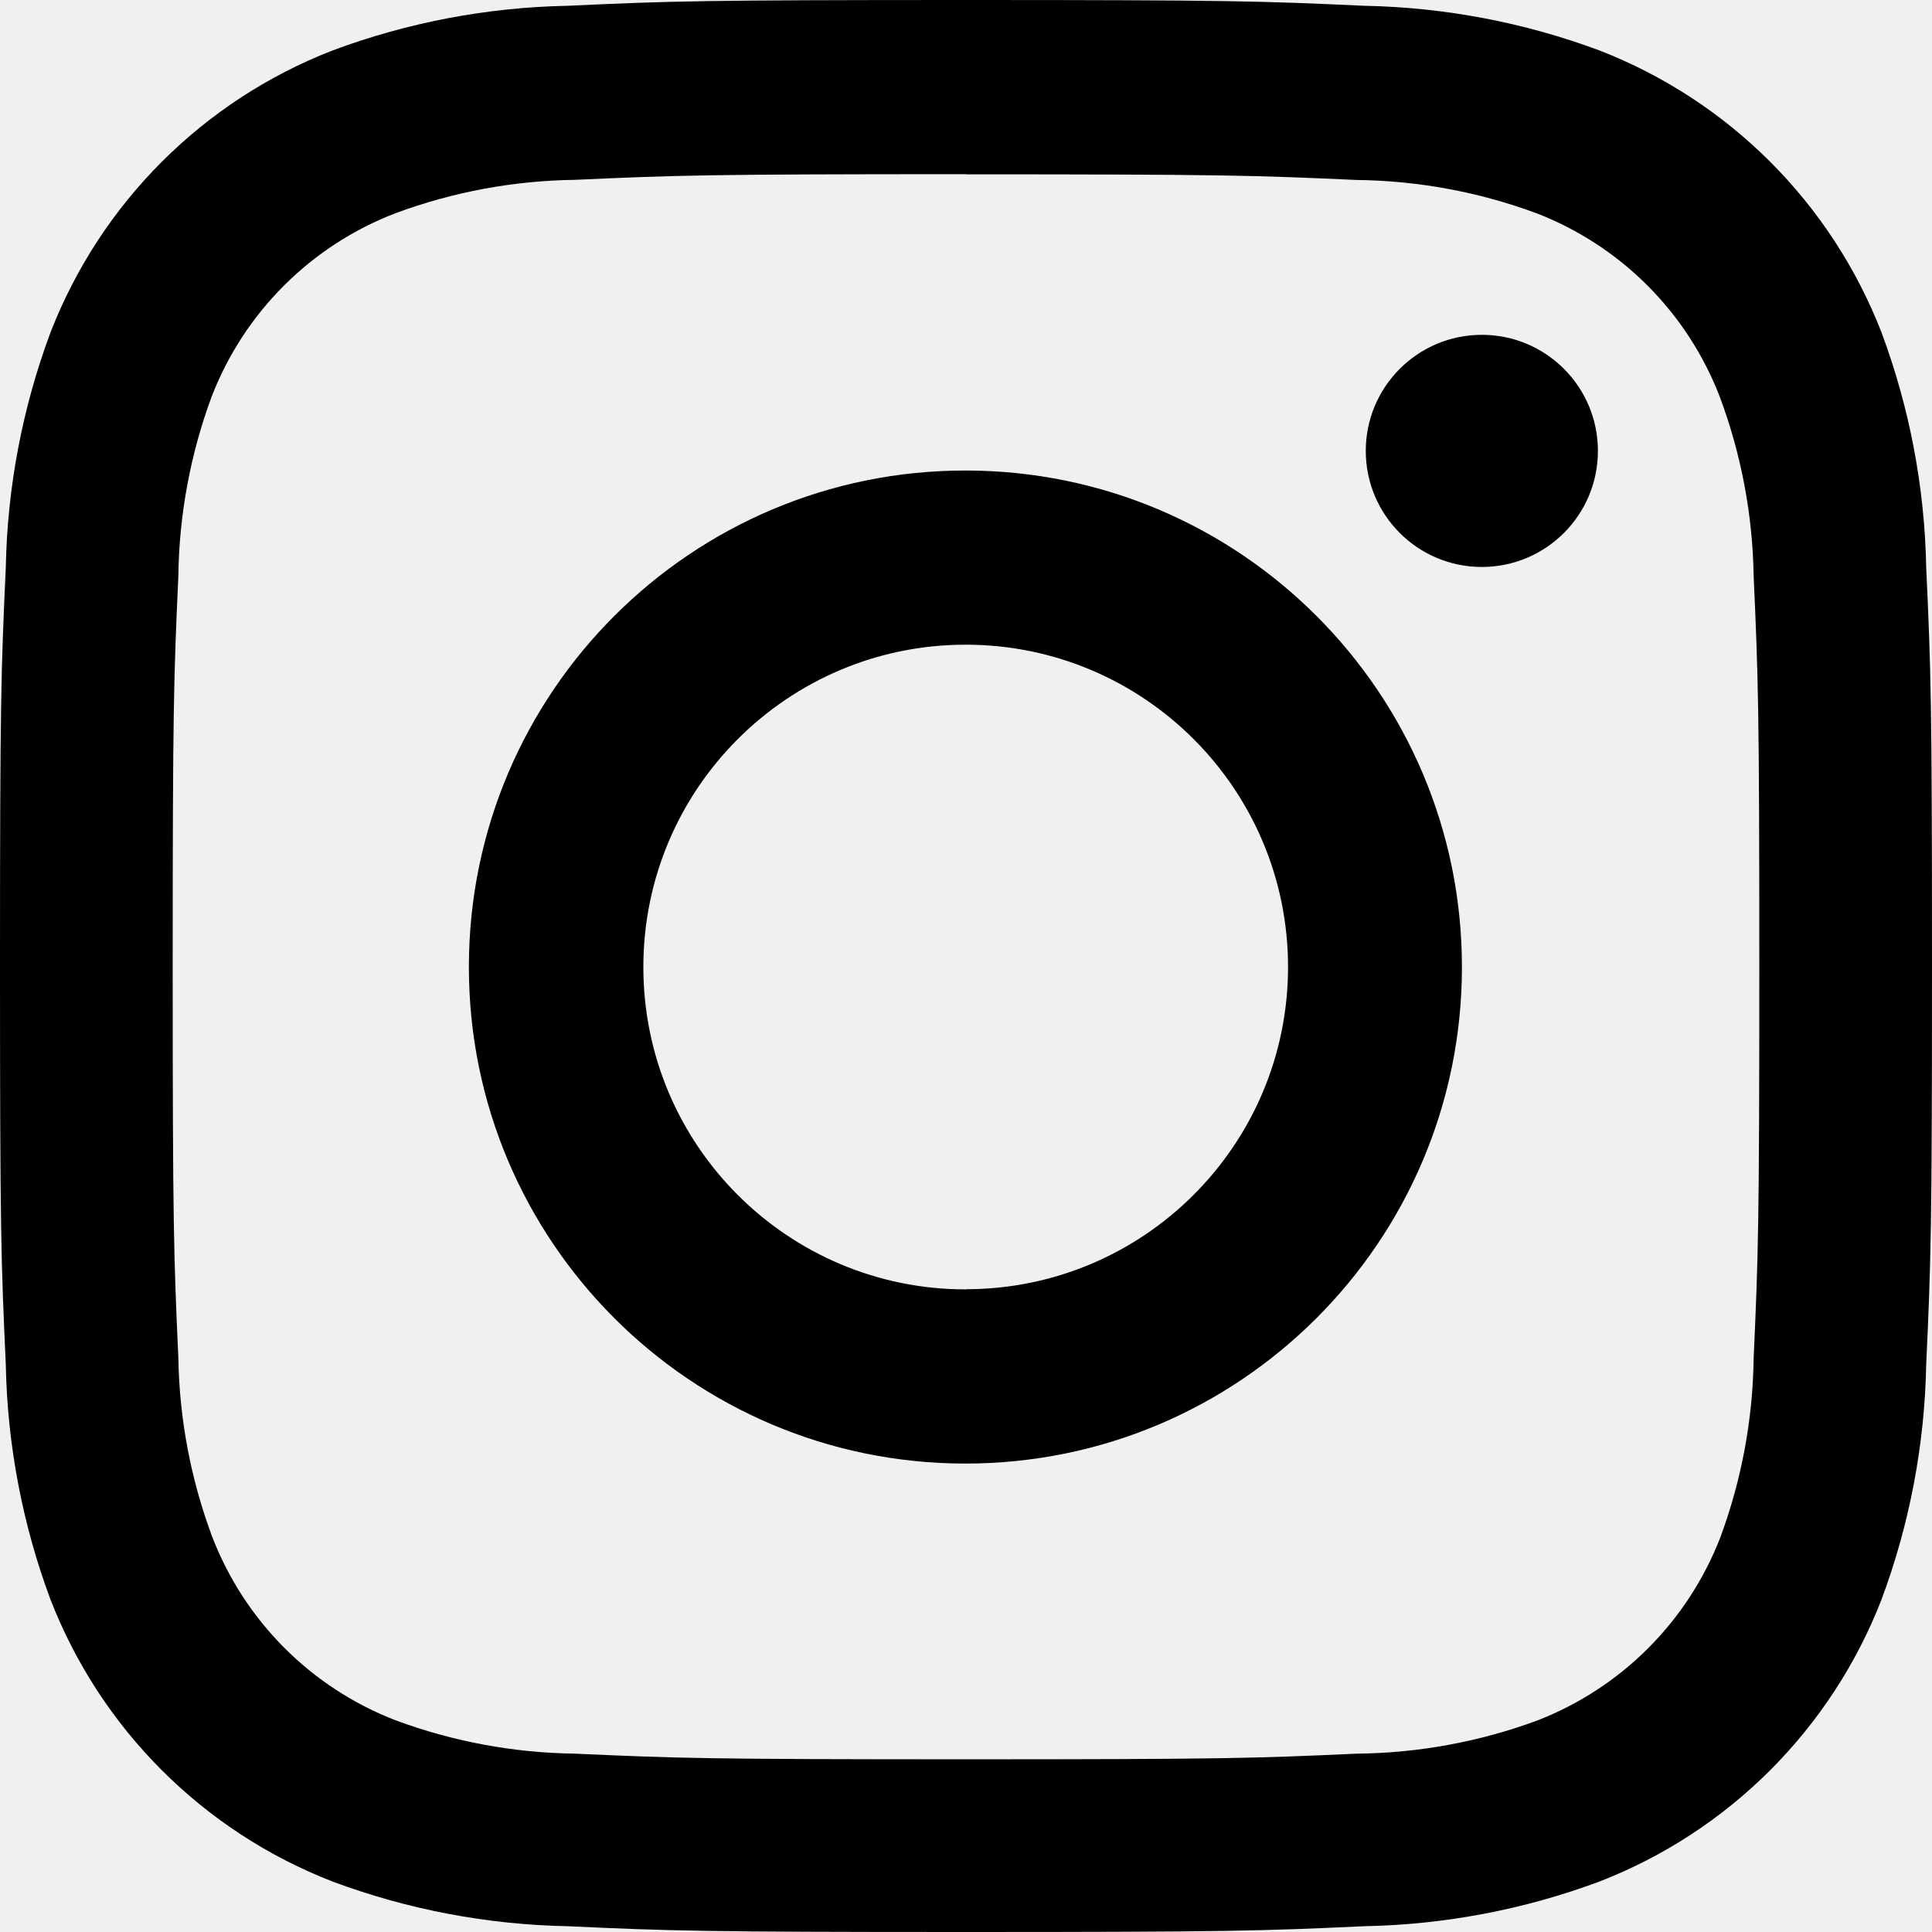
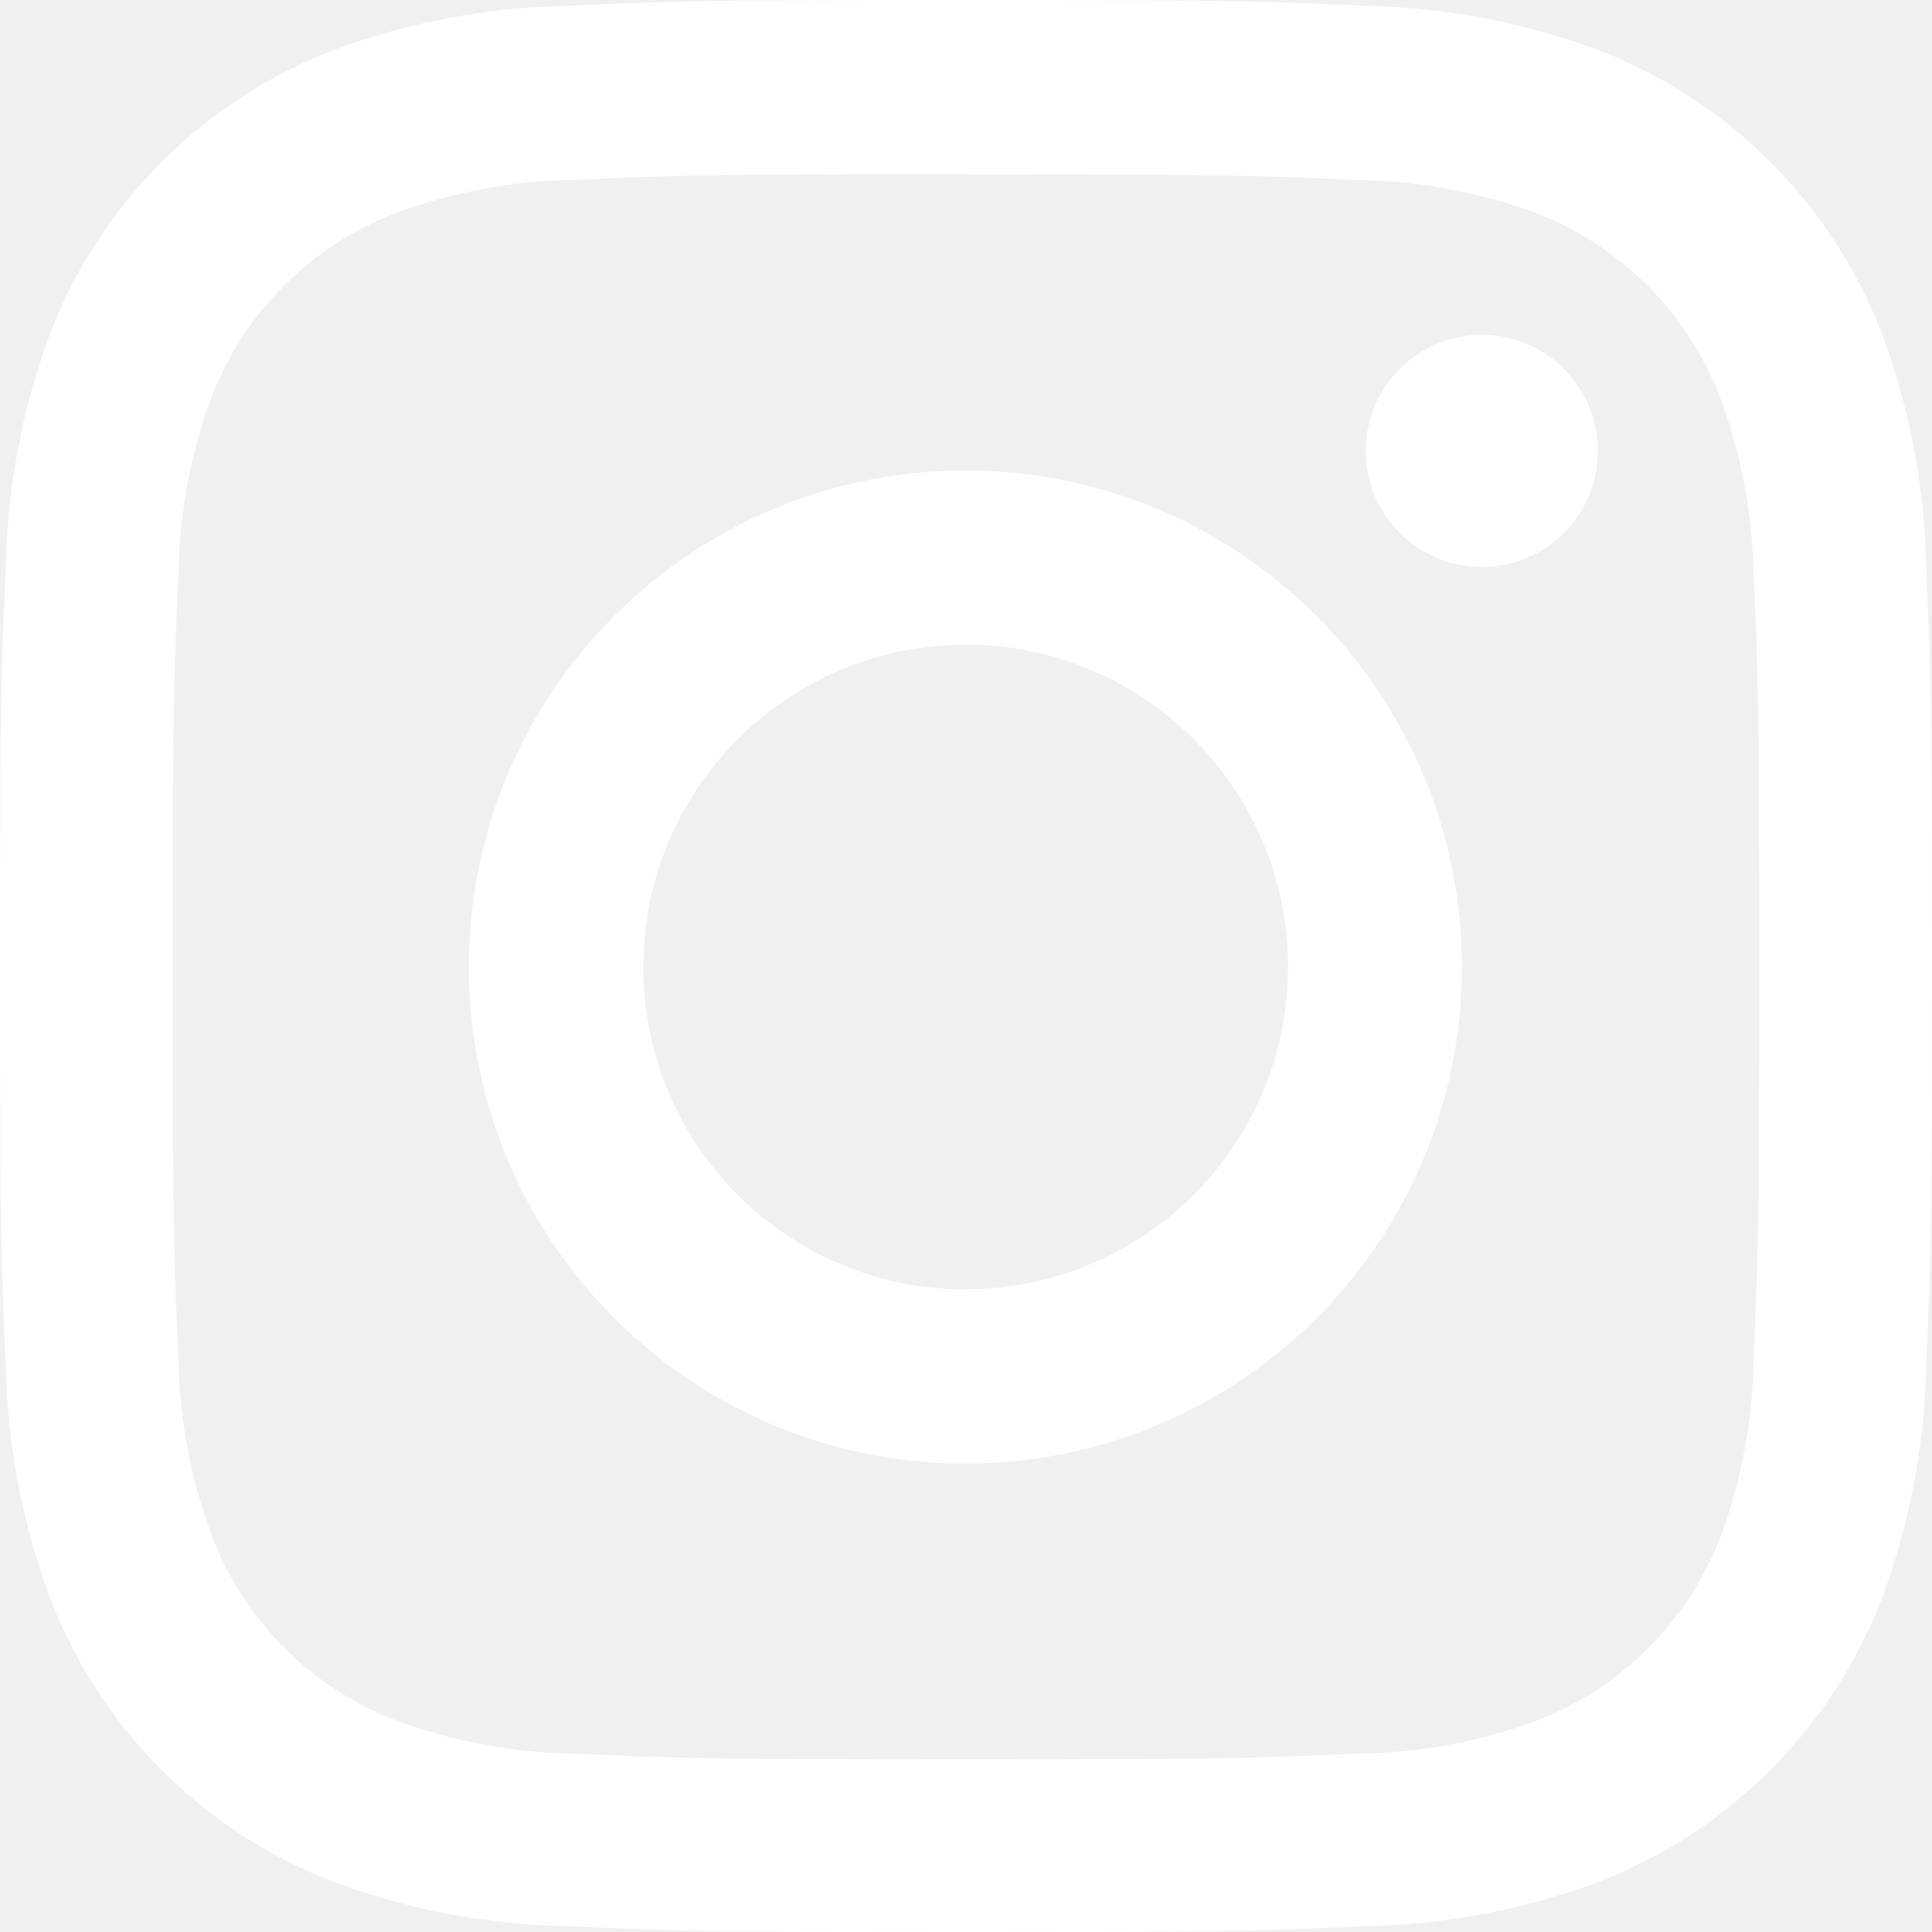
<svg xmlns="http://www.w3.org/2000/svg" viewBox="0 0 130 130">
-   <g id="Слой_2" data-name="Слой 2">
+   <g fill="#ffffff" id="Слой_2" data-name="Слой 2">
    <g id="Var2">
      <g id="Иконки">
        <g id="instagram">
          <path d="M65,11.73c17.37,0,19.43.07,26.29.38a36,36,0,0,1,12.1,2.24A21.53,21.53,0,0,1,115.72,26.7,36.09,36.09,0,0,1,118,38.78c.31,6.86.38,8.92.38,26.29s-.07,19.43-.38,26.29a36.09,36.09,0,0,1-2.24,12.08,21.57,21.57,0,0,1-12.35,12.34A36.09,36.09,0,0,1,91.29,118c-6.86.31-8.92.38-26.29.38s-19.43-.07-26.29-.38a36.09,36.09,0,0,1-12.08-2.24,21.53,21.53,0,0,1-12.35-12.35A36.09,36.09,0,0,1,12,91.35c-.31-6.86-.38-8.92-.38-26.29s.07-19.43.38-26.29a36.09,36.09,0,0,1,2.24-12.08A21.53,21.53,0,0,1,26.63,14.34,36.09,36.09,0,0,1,38.71,12.1c6.86-.31,8.92-.38,26.29-.38M65,0C47.33,0,45.11.07,38.18.39a47.9,47.9,0,0,0-15.79,3,33.28,33.28,0,0,0-19,19,47.86,47.86,0,0,0-3,15.79C.07,45.12,0,47.33,0,65S.07,84.89.39,91.82a47.86,47.86,0,0,0,3,15.79,33.28,33.28,0,0,0,19,19,47.9,47.9,0,0,0,15.79,3c6.94.32,9.15.39,26.82.39s19.89-.07,26.82-.39a47.9,47.9,0,0,0,15.79-3,33.28,33.28,0,0,0,19-19,47.86,47.86,0,0,0,3-15.79c.32-6.94.39-9.16.39-26.82s-.07-19.89-.39-26.82a47.86,47.86,0,0,0-3-15.79,33.28,33.28,0,0,0-19-19,47.9,47.9,0,0,0-15.79-3C84.88.07,82.67,0,65,0Z" />
          <path d="M65,31.66A33.41,33.41,0,1,0,98.37,65.09v0A33.41,33.41,0,0,0,65,31.66Zm0,55.1A21.69,21.69,0,1,1,86.67,65.07h0A21.69,21.69,0,0,1,65,86.75Z" />
          <circle cx="99.71" cy="30.34" r="7.81" />
        </g>
      </g>
    </g>
  </g>
</svg>
